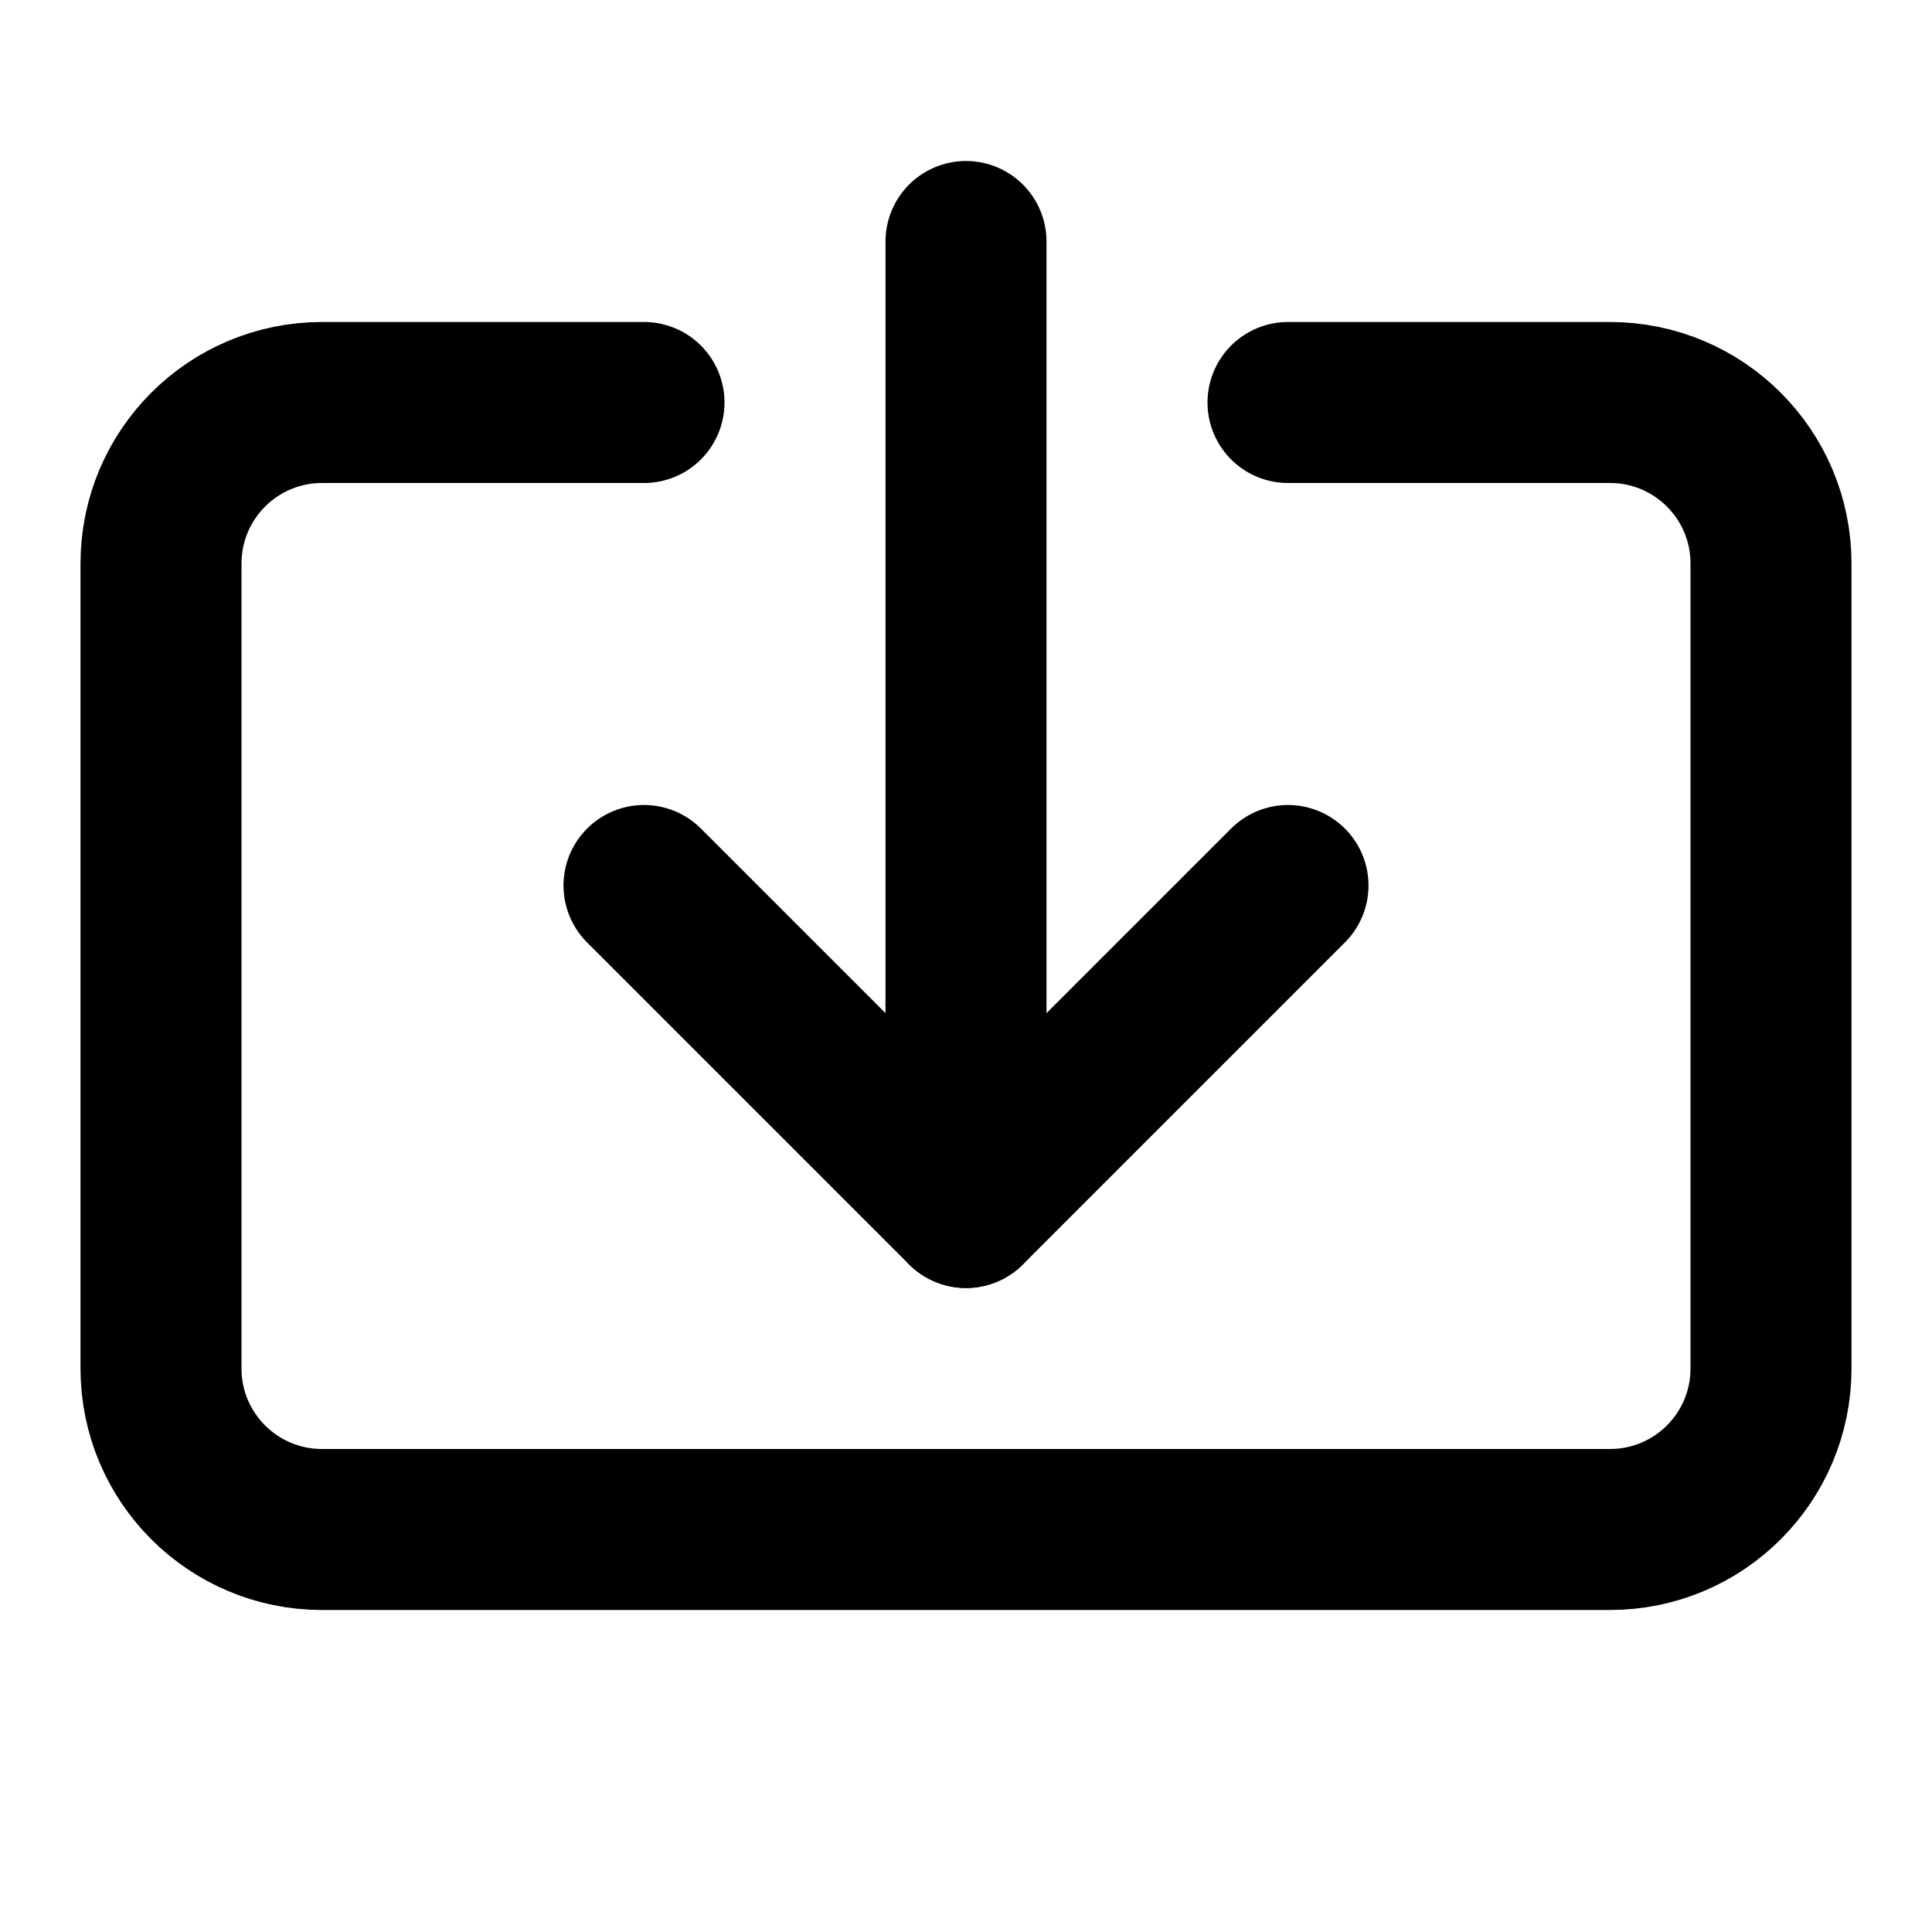
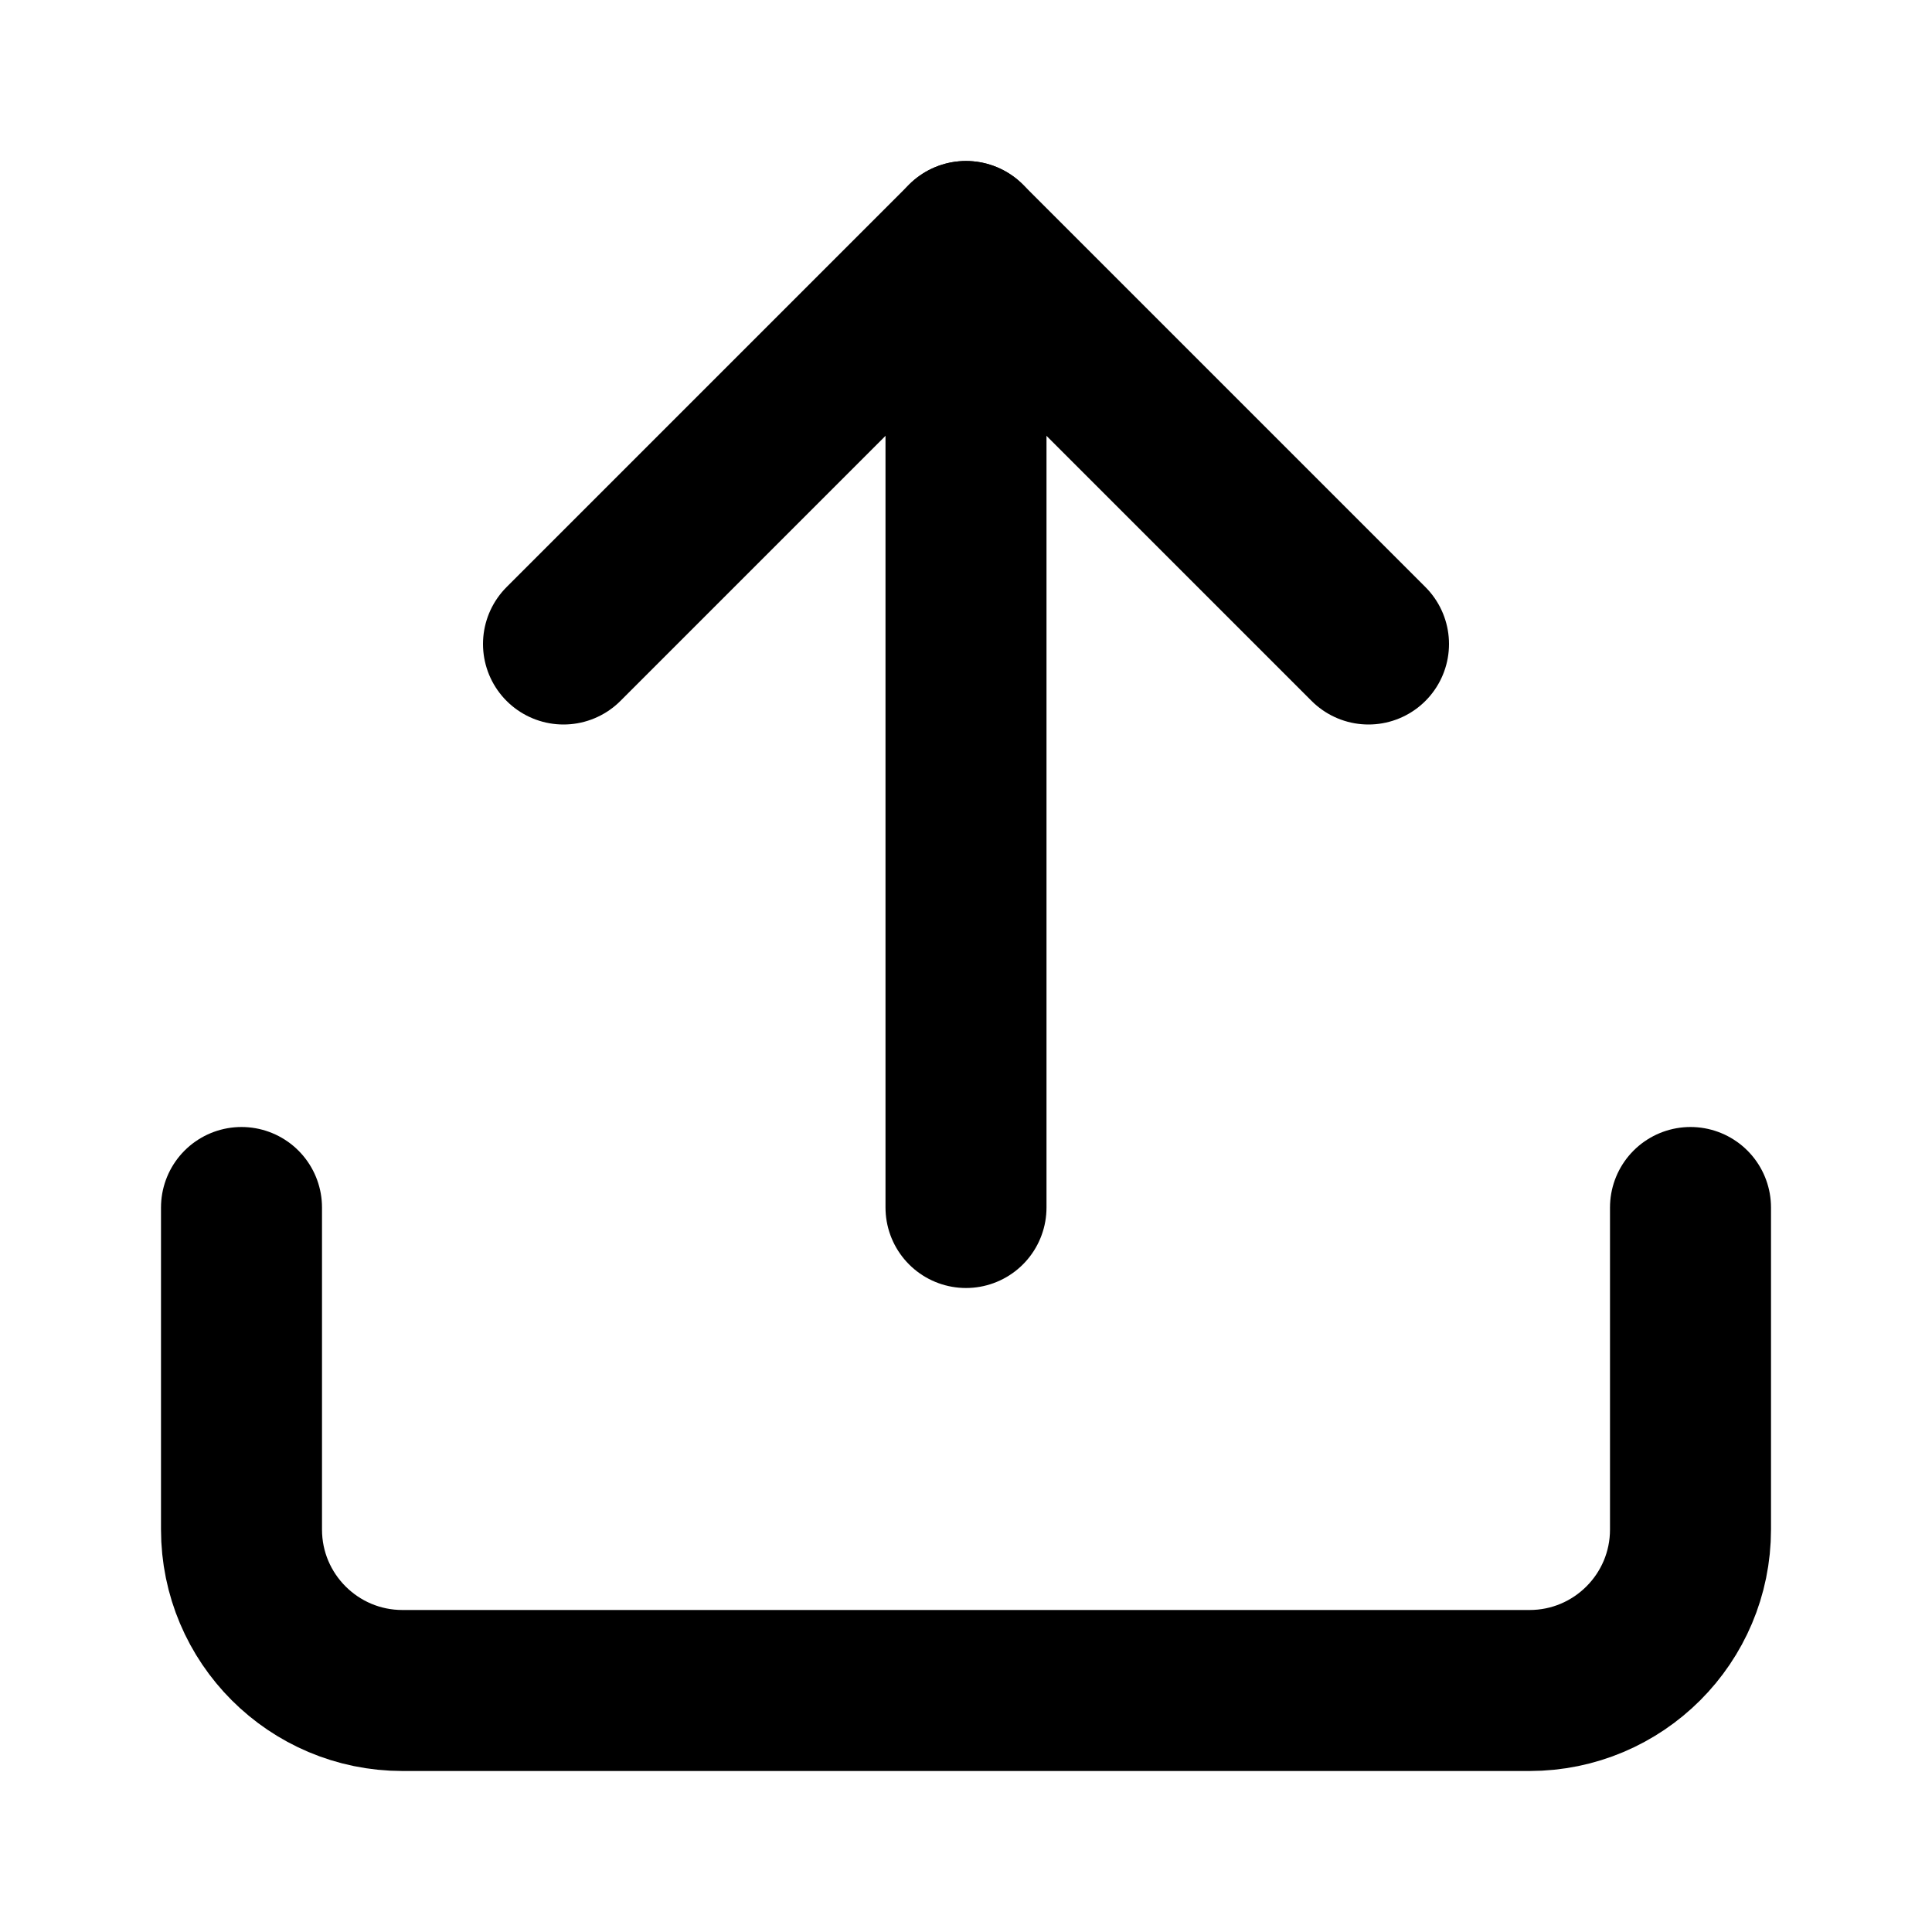
<svg xmlns="http://www.w3.org/2000/svg" width="48" height="48" viewBox="0 0 24 24" fill="none" stroke="currentColor" stroke-width="2" stroke-linecap="round" stroke-linejoin="round">
-   <path d="M12 3v12" />
-   <path d="m8 11 4 4 4-4" />
-   <path d="M8 5H4a2 2 0 0 0-2 2v10a2 2 0 0 0 2 2h16a2 2 0 0 0 2-2V7a2 2 0 0 0-2-2h-4" />
+   <path d="M21 15v4a2 2 0 0 1-2 2H5a2 2 0 0 1-2-2v-4" />
+   <polyline points="17 8 12 3 7 8" />
+   <line x1="12" x2="12" y1="3" y2="15" />
</svg>
